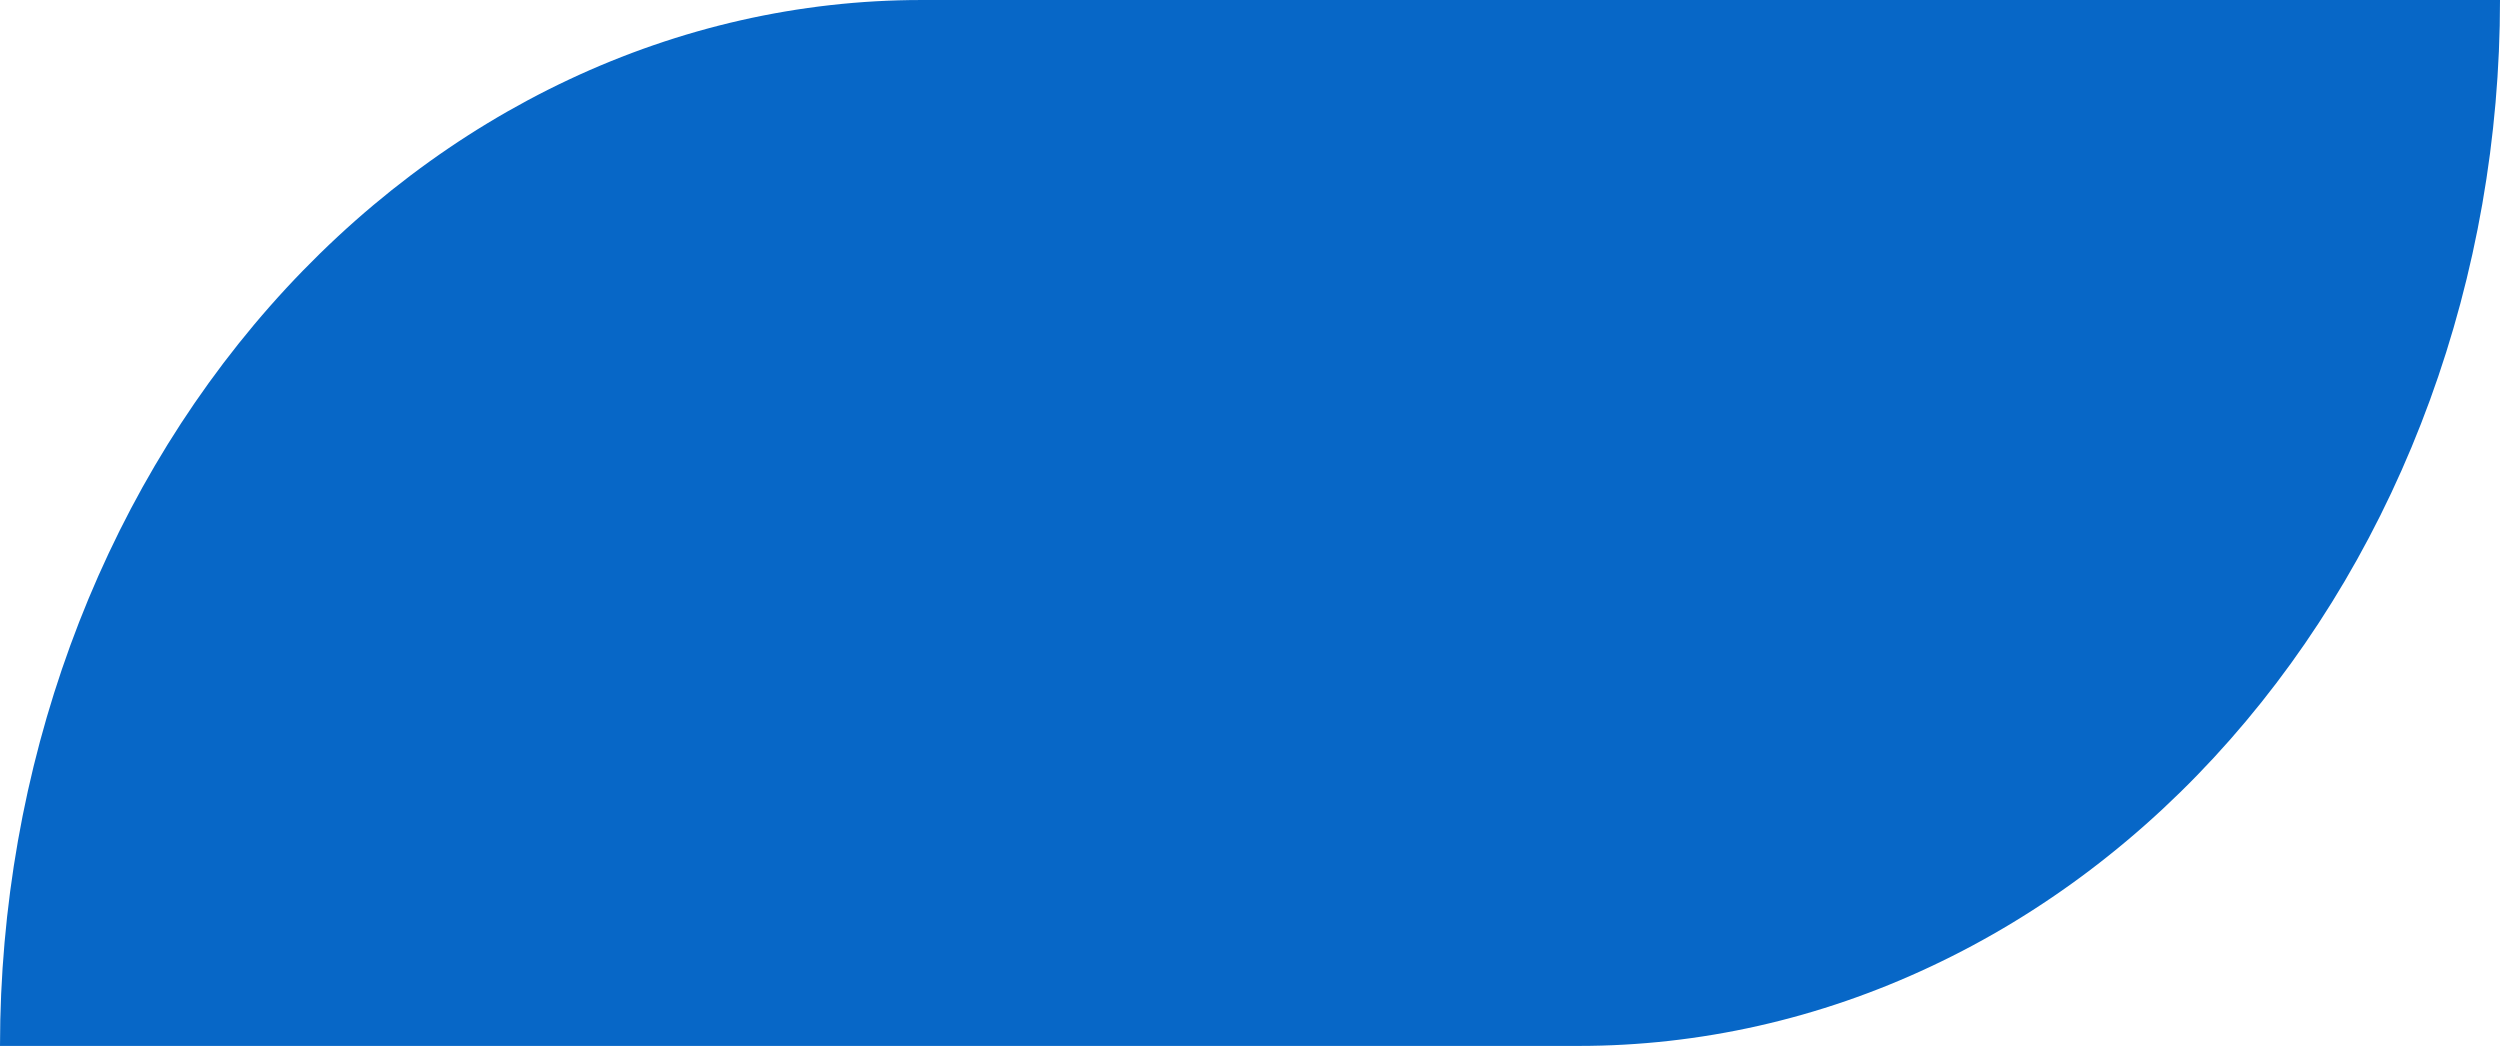
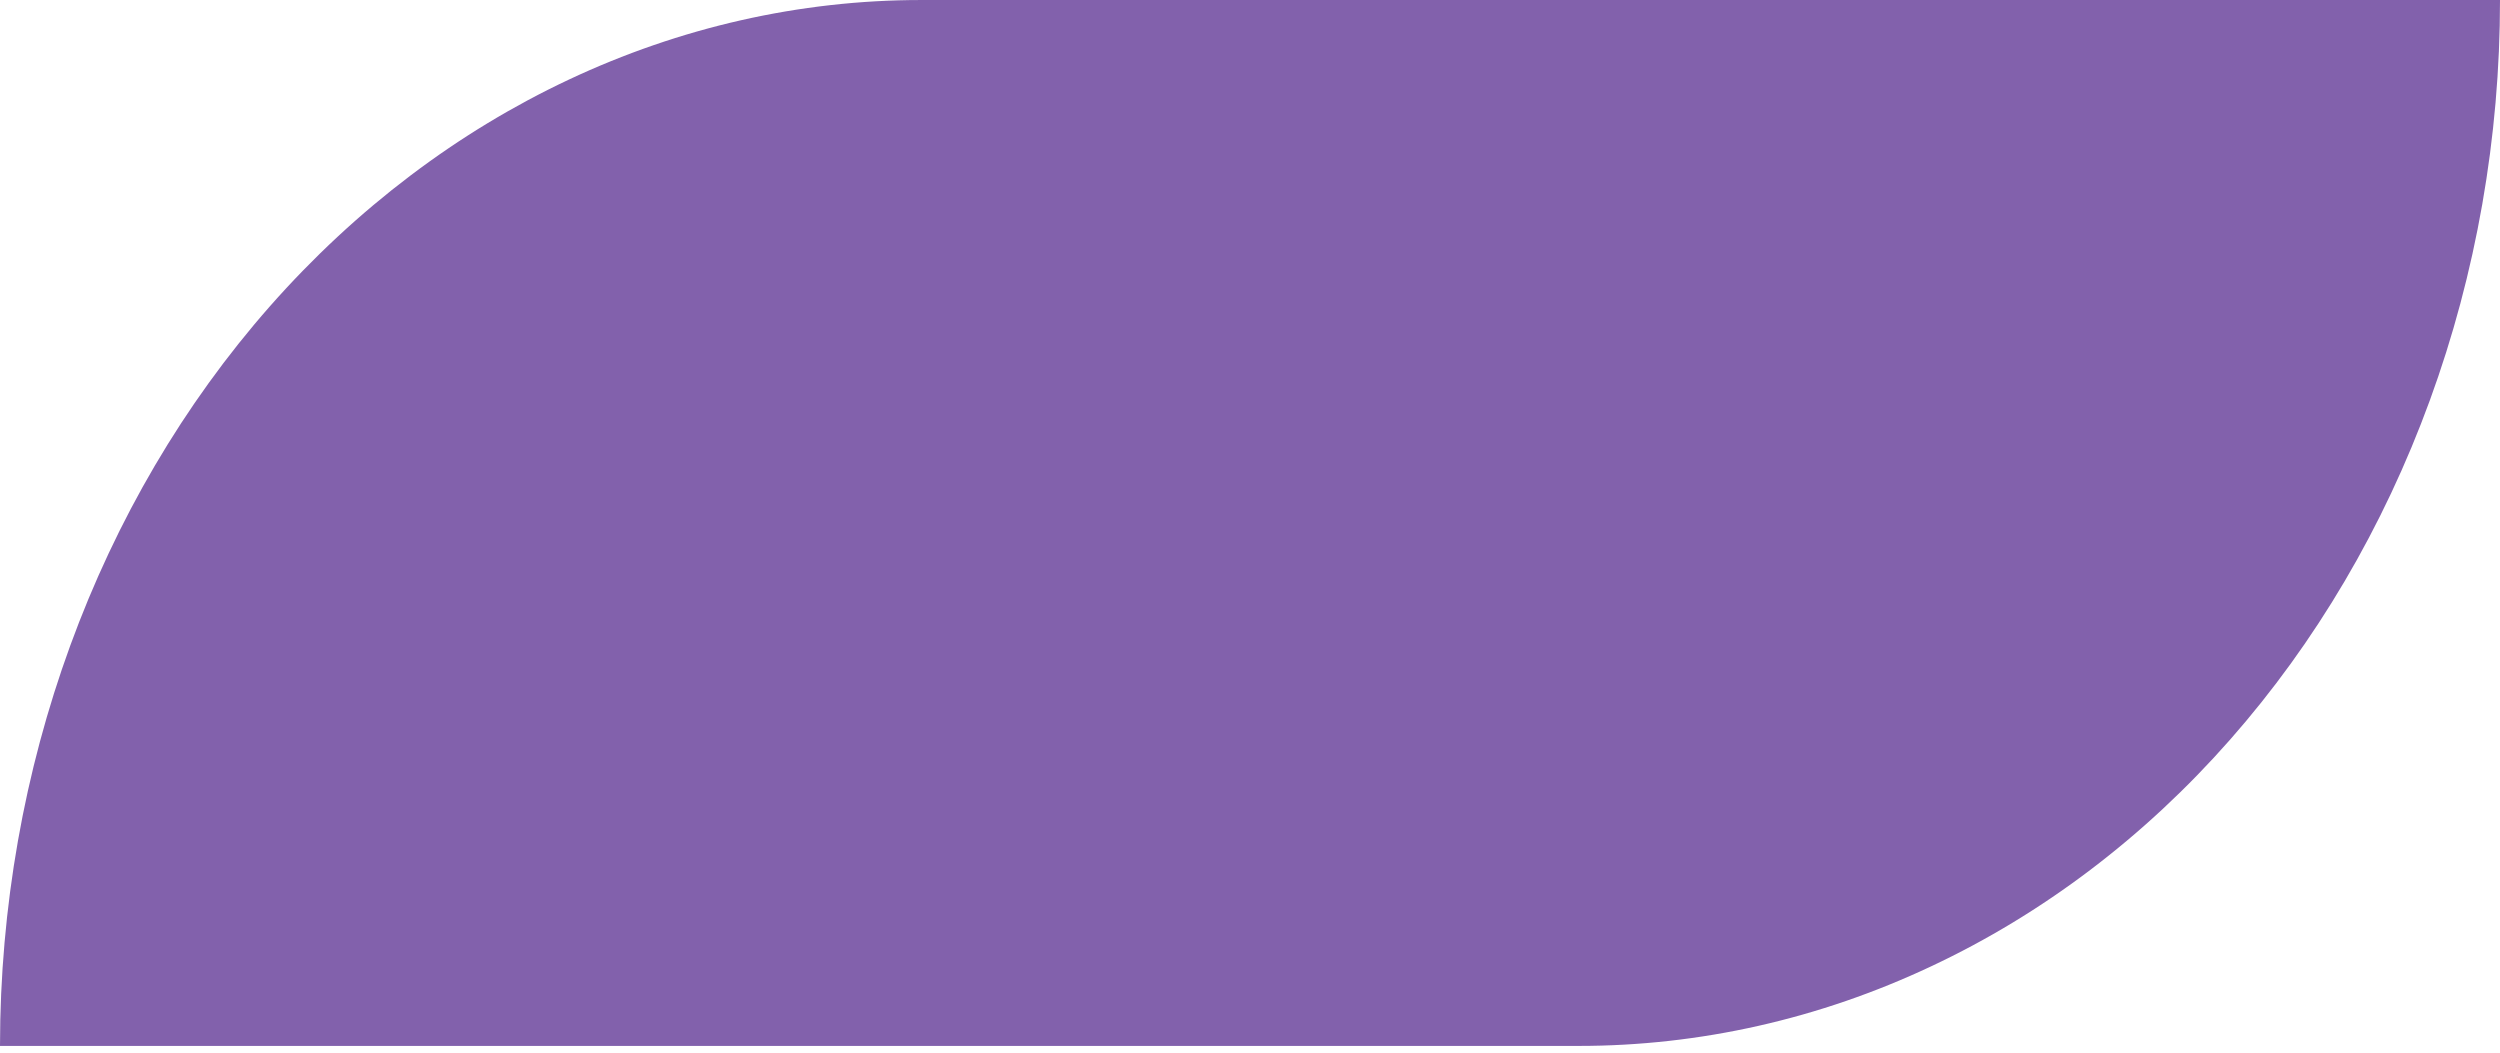
<svg xmlns="http://www.w3.org/2000/svg" width="19" height="8" viewBox="0 0 19 8" fill="none">
-   <path d="M9.231 7.949H11.998C12.918 7.949 13.828 7.744 14.677 7.344C15.527 6.945 16.299 6.36 16.949 5.621C17.599 4.883 18.115 4.007 18.467 3.042C18.819 2.078 19 1.044 19 9.63211e-05H7.003C5.146 -0 3.366 0.837 2.052 2.327C0.739 3.818 0.001 5.84 0 7.949H9.231Z" fill="#0767C7" />
+   <path d="M9.231 7.949H11.998C12.918 7.949 13.828 7.744 14.677 7.344C15.527 6.945 16.299 6.36 16.949 5.621C17.599 4.883 18.115 4.007 18.467 3.042C18.819 2.078 19 1.044 19 9.63211e-05H7.003C5.146 -0 3.366 0.837 2.052 2.327C0.739 3.818 0.001 5.84 0 7.949H9.231Z" fill="#8261AC" />
</svg>
